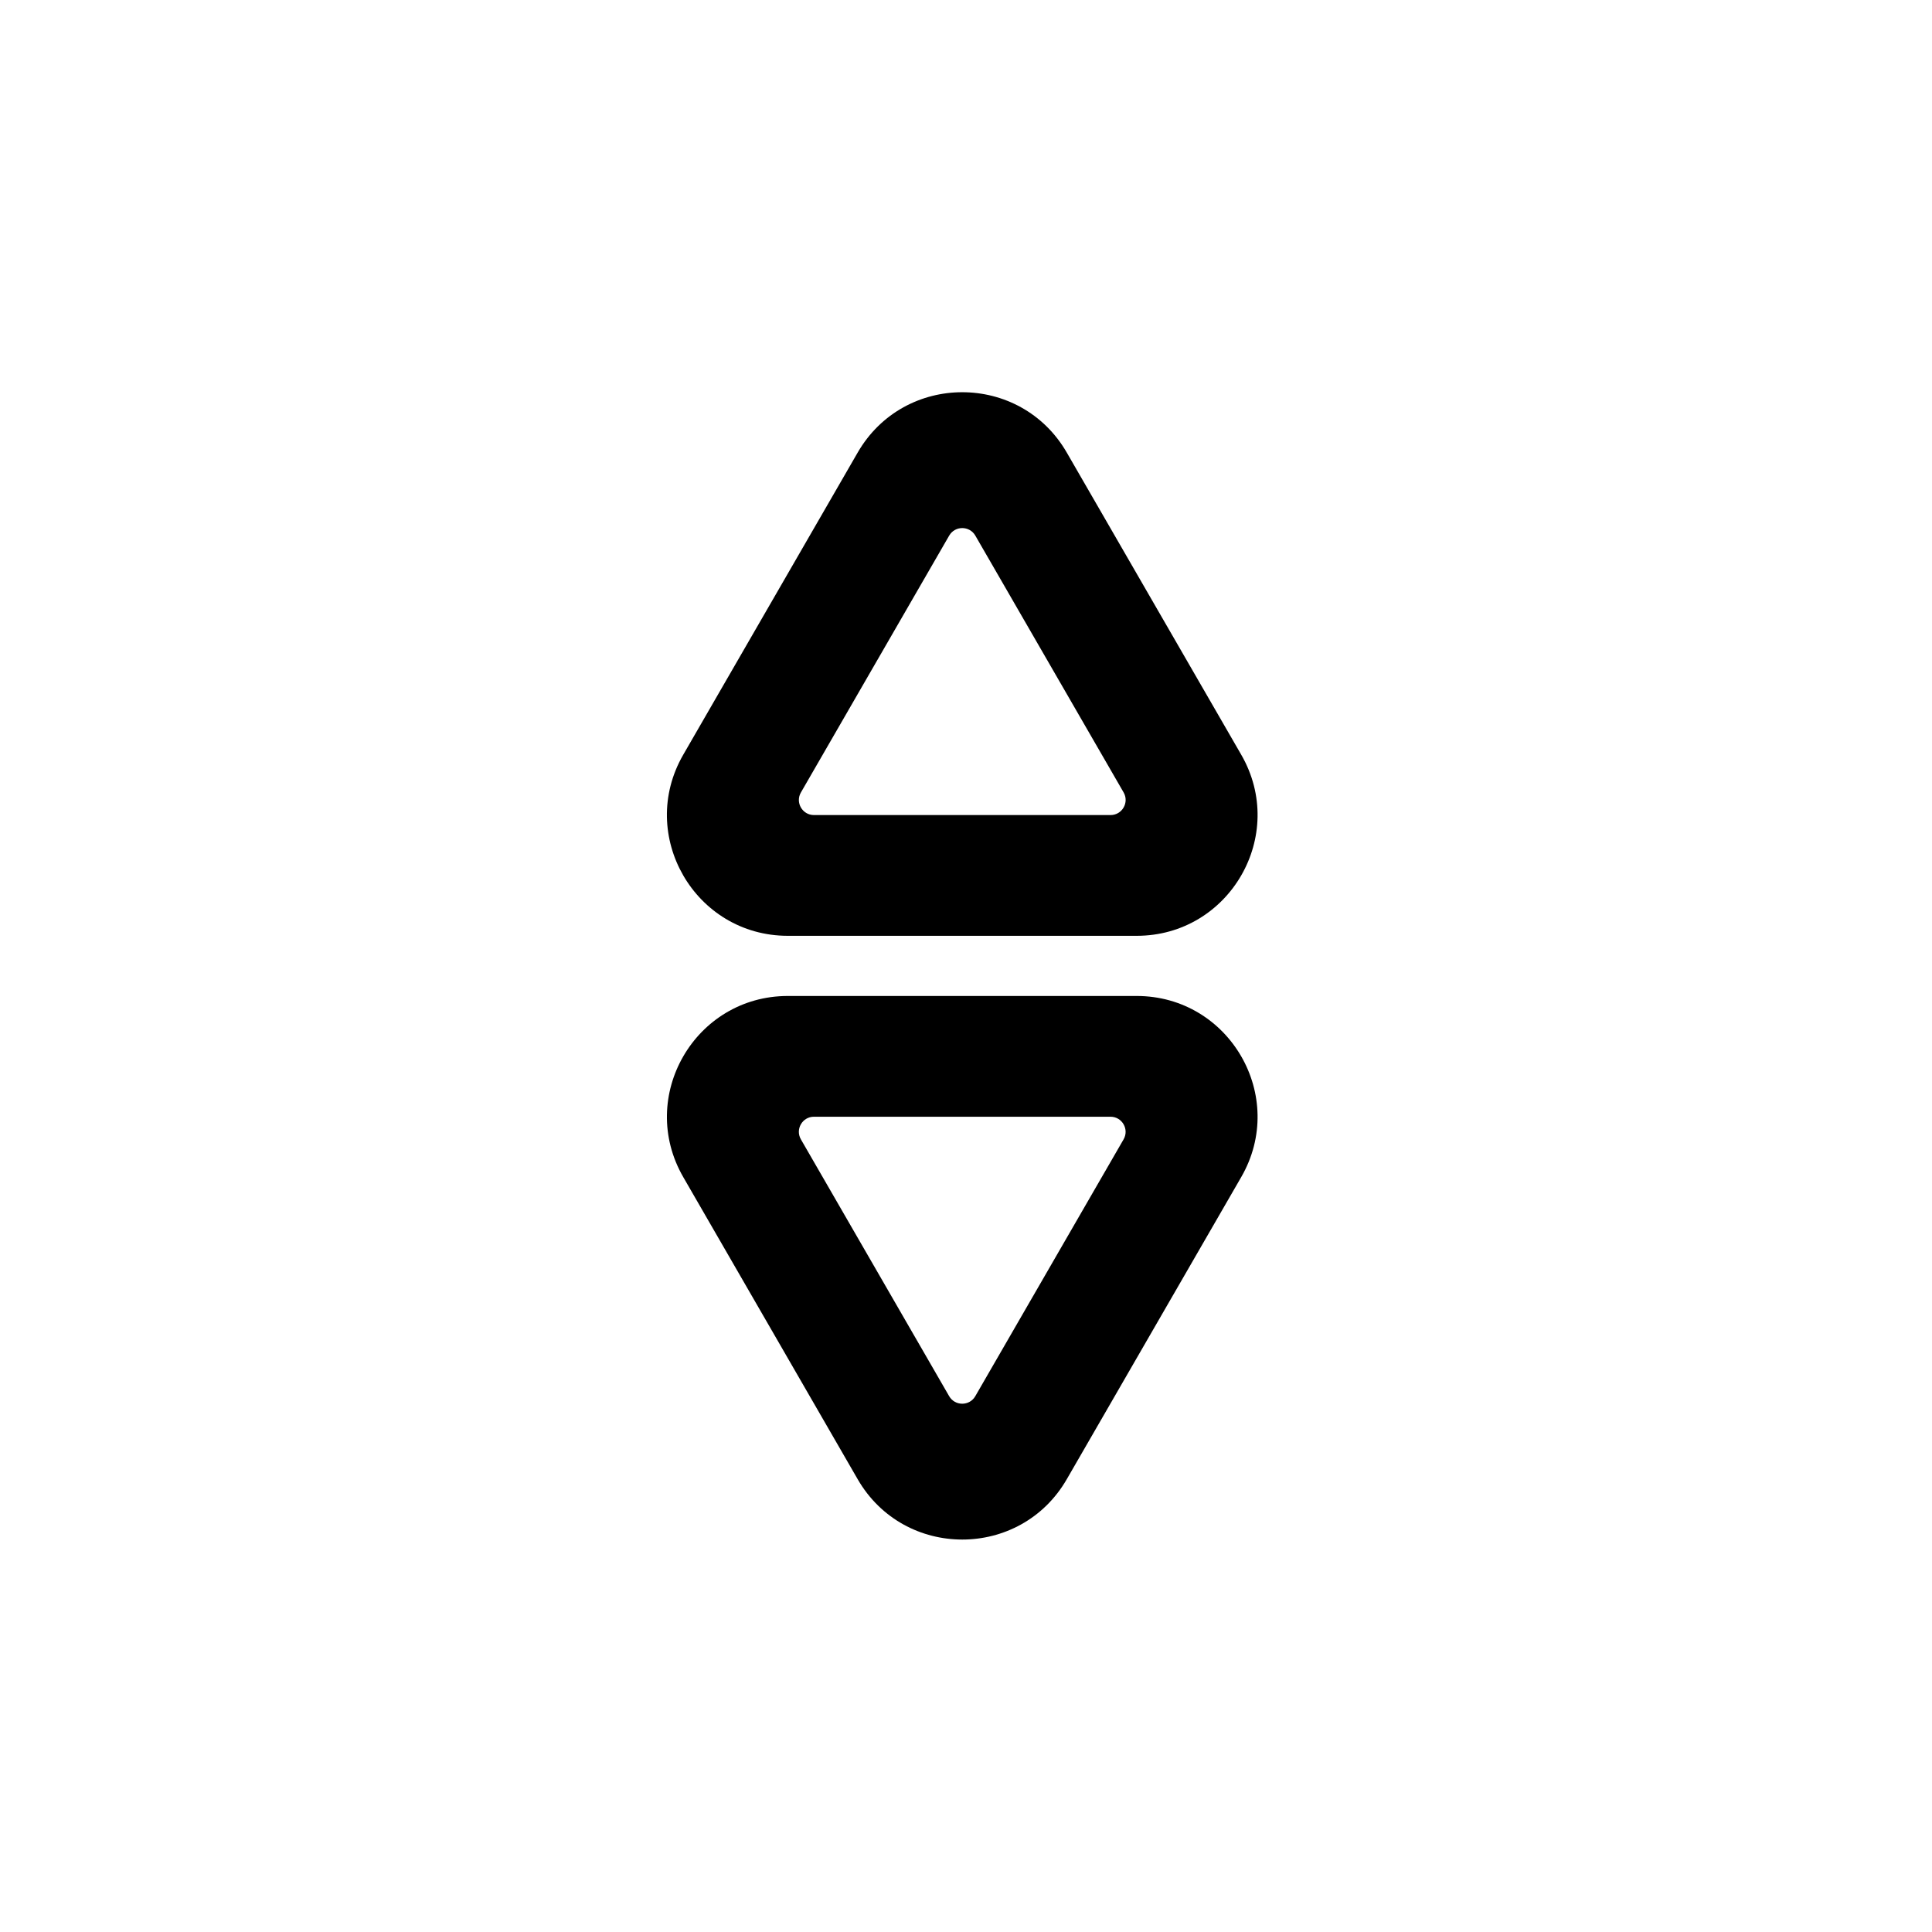
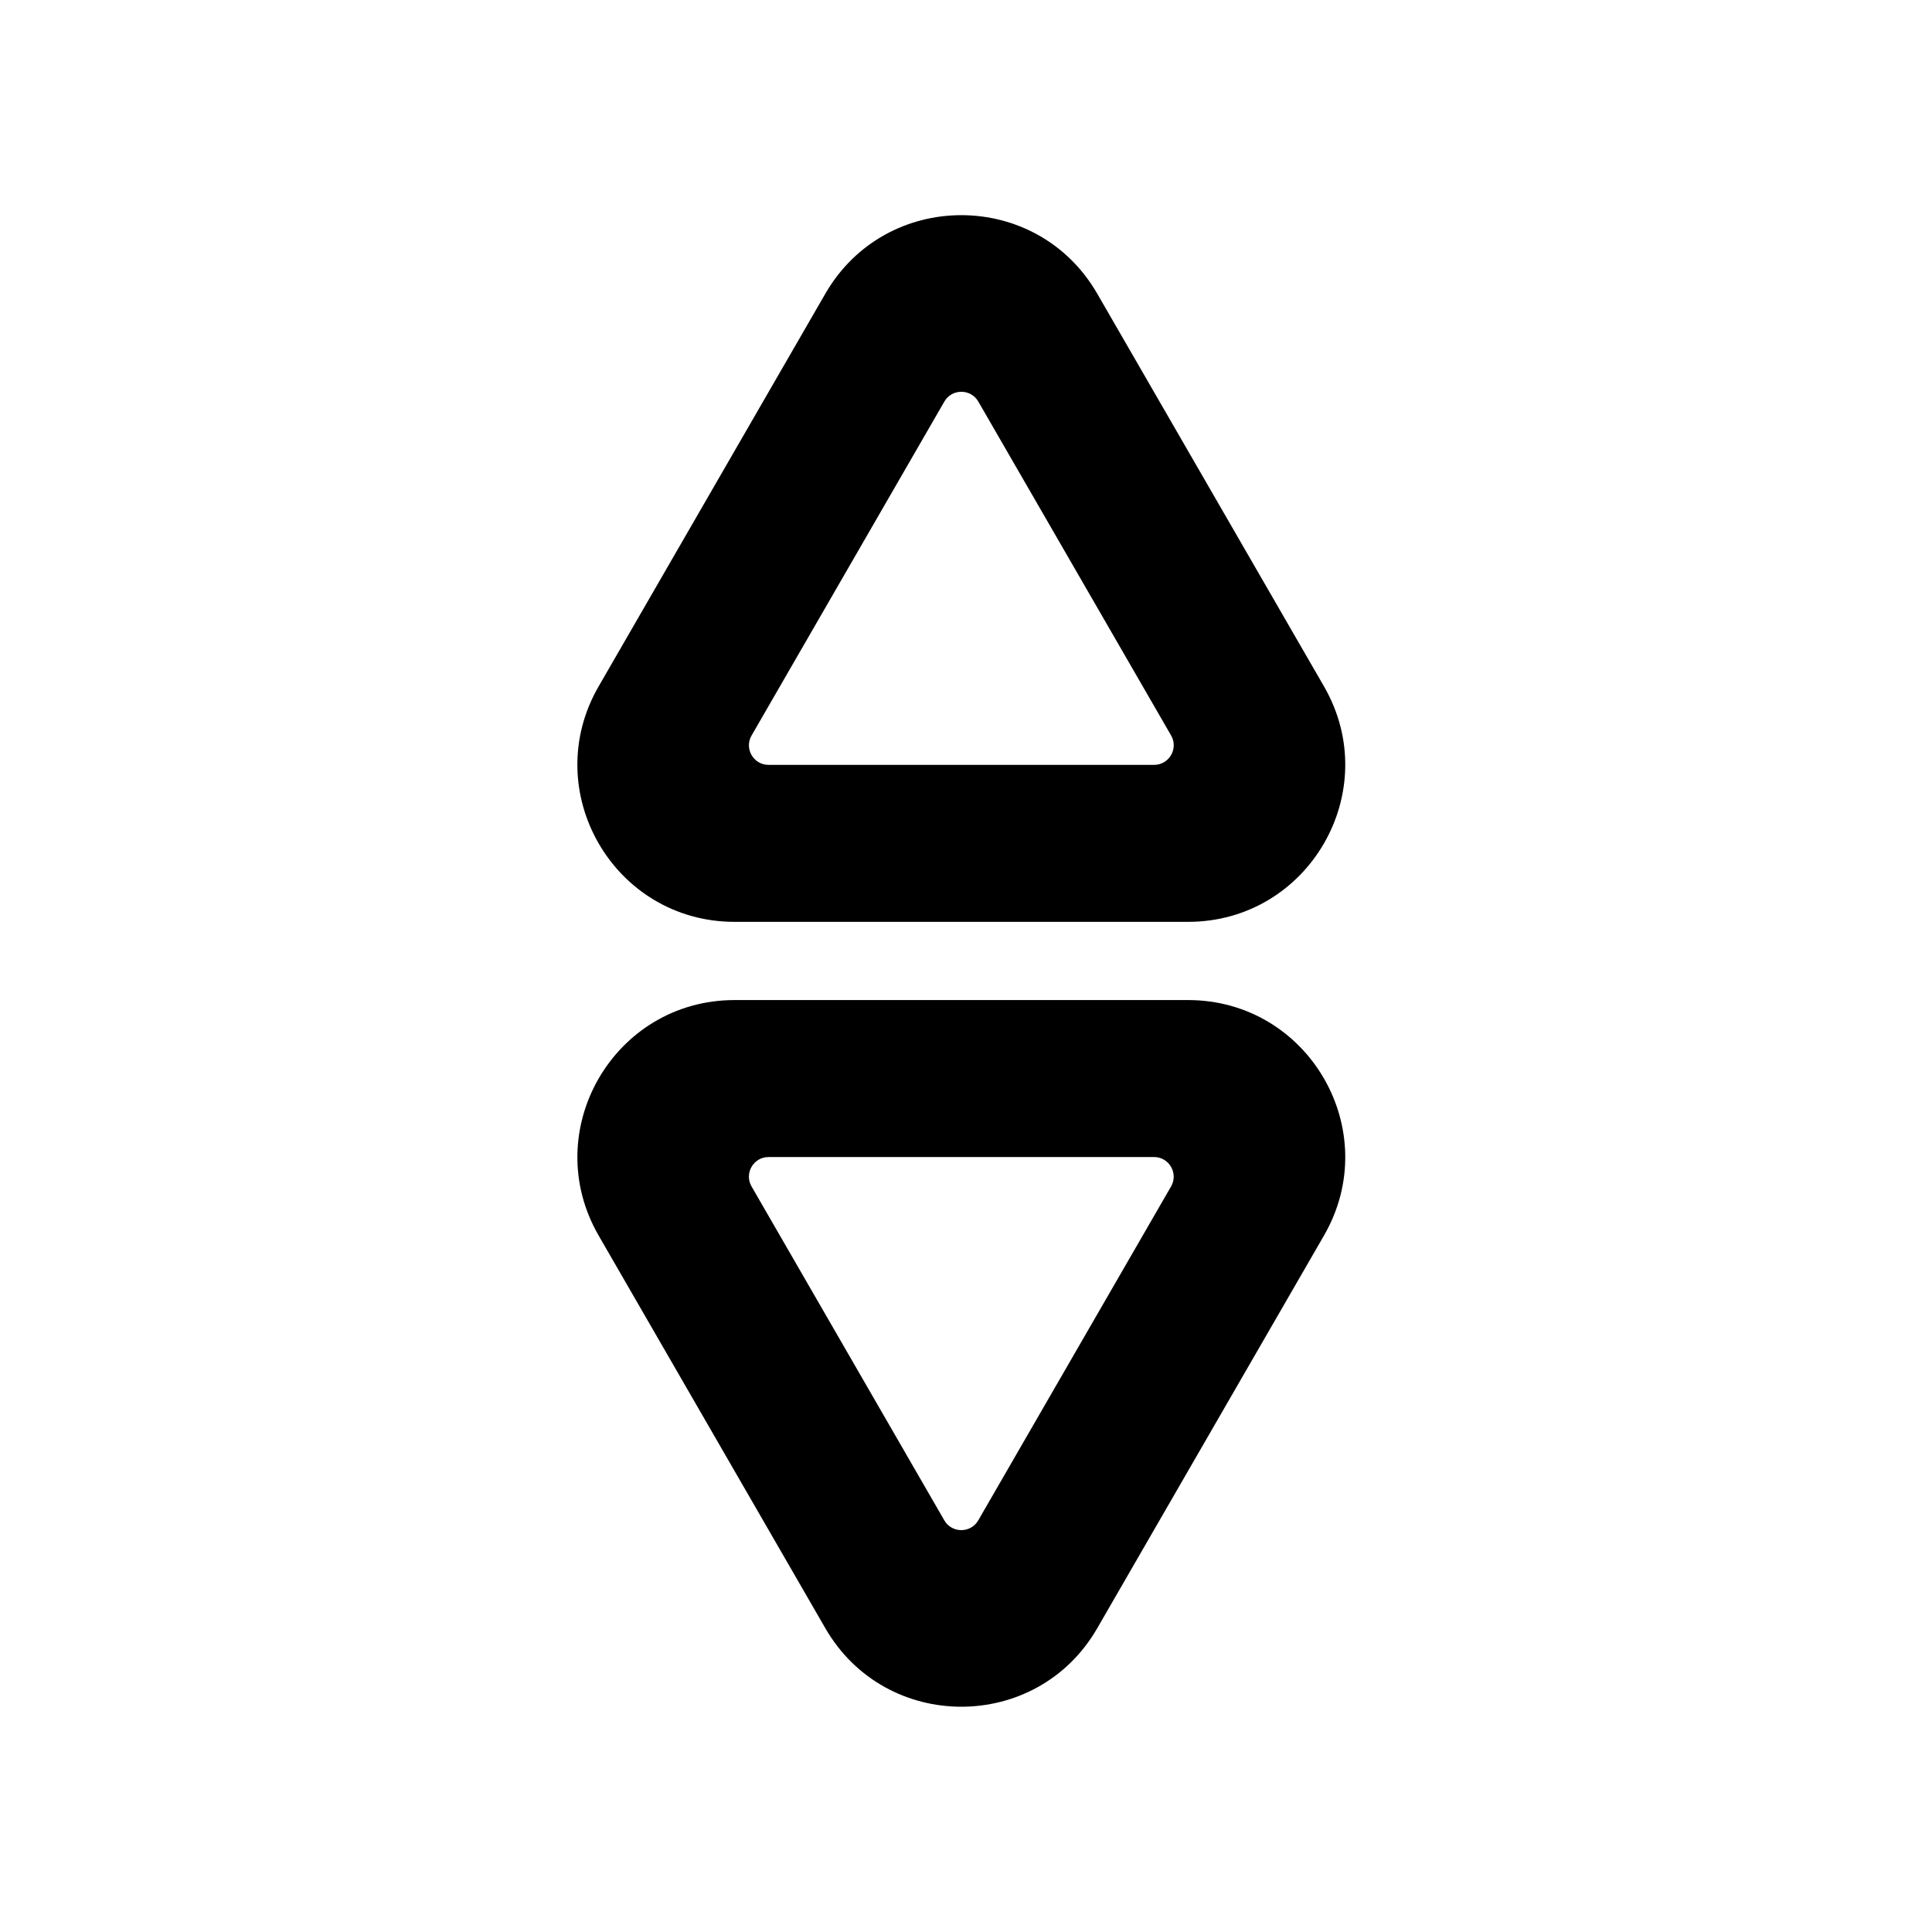
- <svg xmlns="http://www.w3.org/2000/svg" viewBox="0 0 64 64">
+ <svg xmlns="http://www.w3.org/2000/svg" viewBox="7.38 7.51 49.23 49.23">
  <path d="M28.411 49l-5.777-10.007c-1.539-2.667.385-6 3.464-6h11.555c3.079 0 5.004 3.333 3.464 6L35.339 49C33.8 51.667 29.951 51.666 28.411 49zM26.531 37.743l4.911 8.507c.192.333.674.333.866 0l4.912-8.507c.192-.333-.048-.75-.433-.75h-9.824C26.579 36.993 26.338 37.409 26.531 37.743zM37.653 31H26.098c-3.079 0-5.004-3.333-3.464-6l5.777-10.007c1.54-2.667 5.389-2.667 6.928 0L41.117 25C42.657 27.667 40.732 31 37.653 31zM26.964 27h9.824c.385 0 .625-.417.433-.75l-4.912-8.507c-.192-.333-.674-.333-.866 0l-4.911 8.507C26.338 26.583 26.579 27 26.964 27z" />
</svg>
